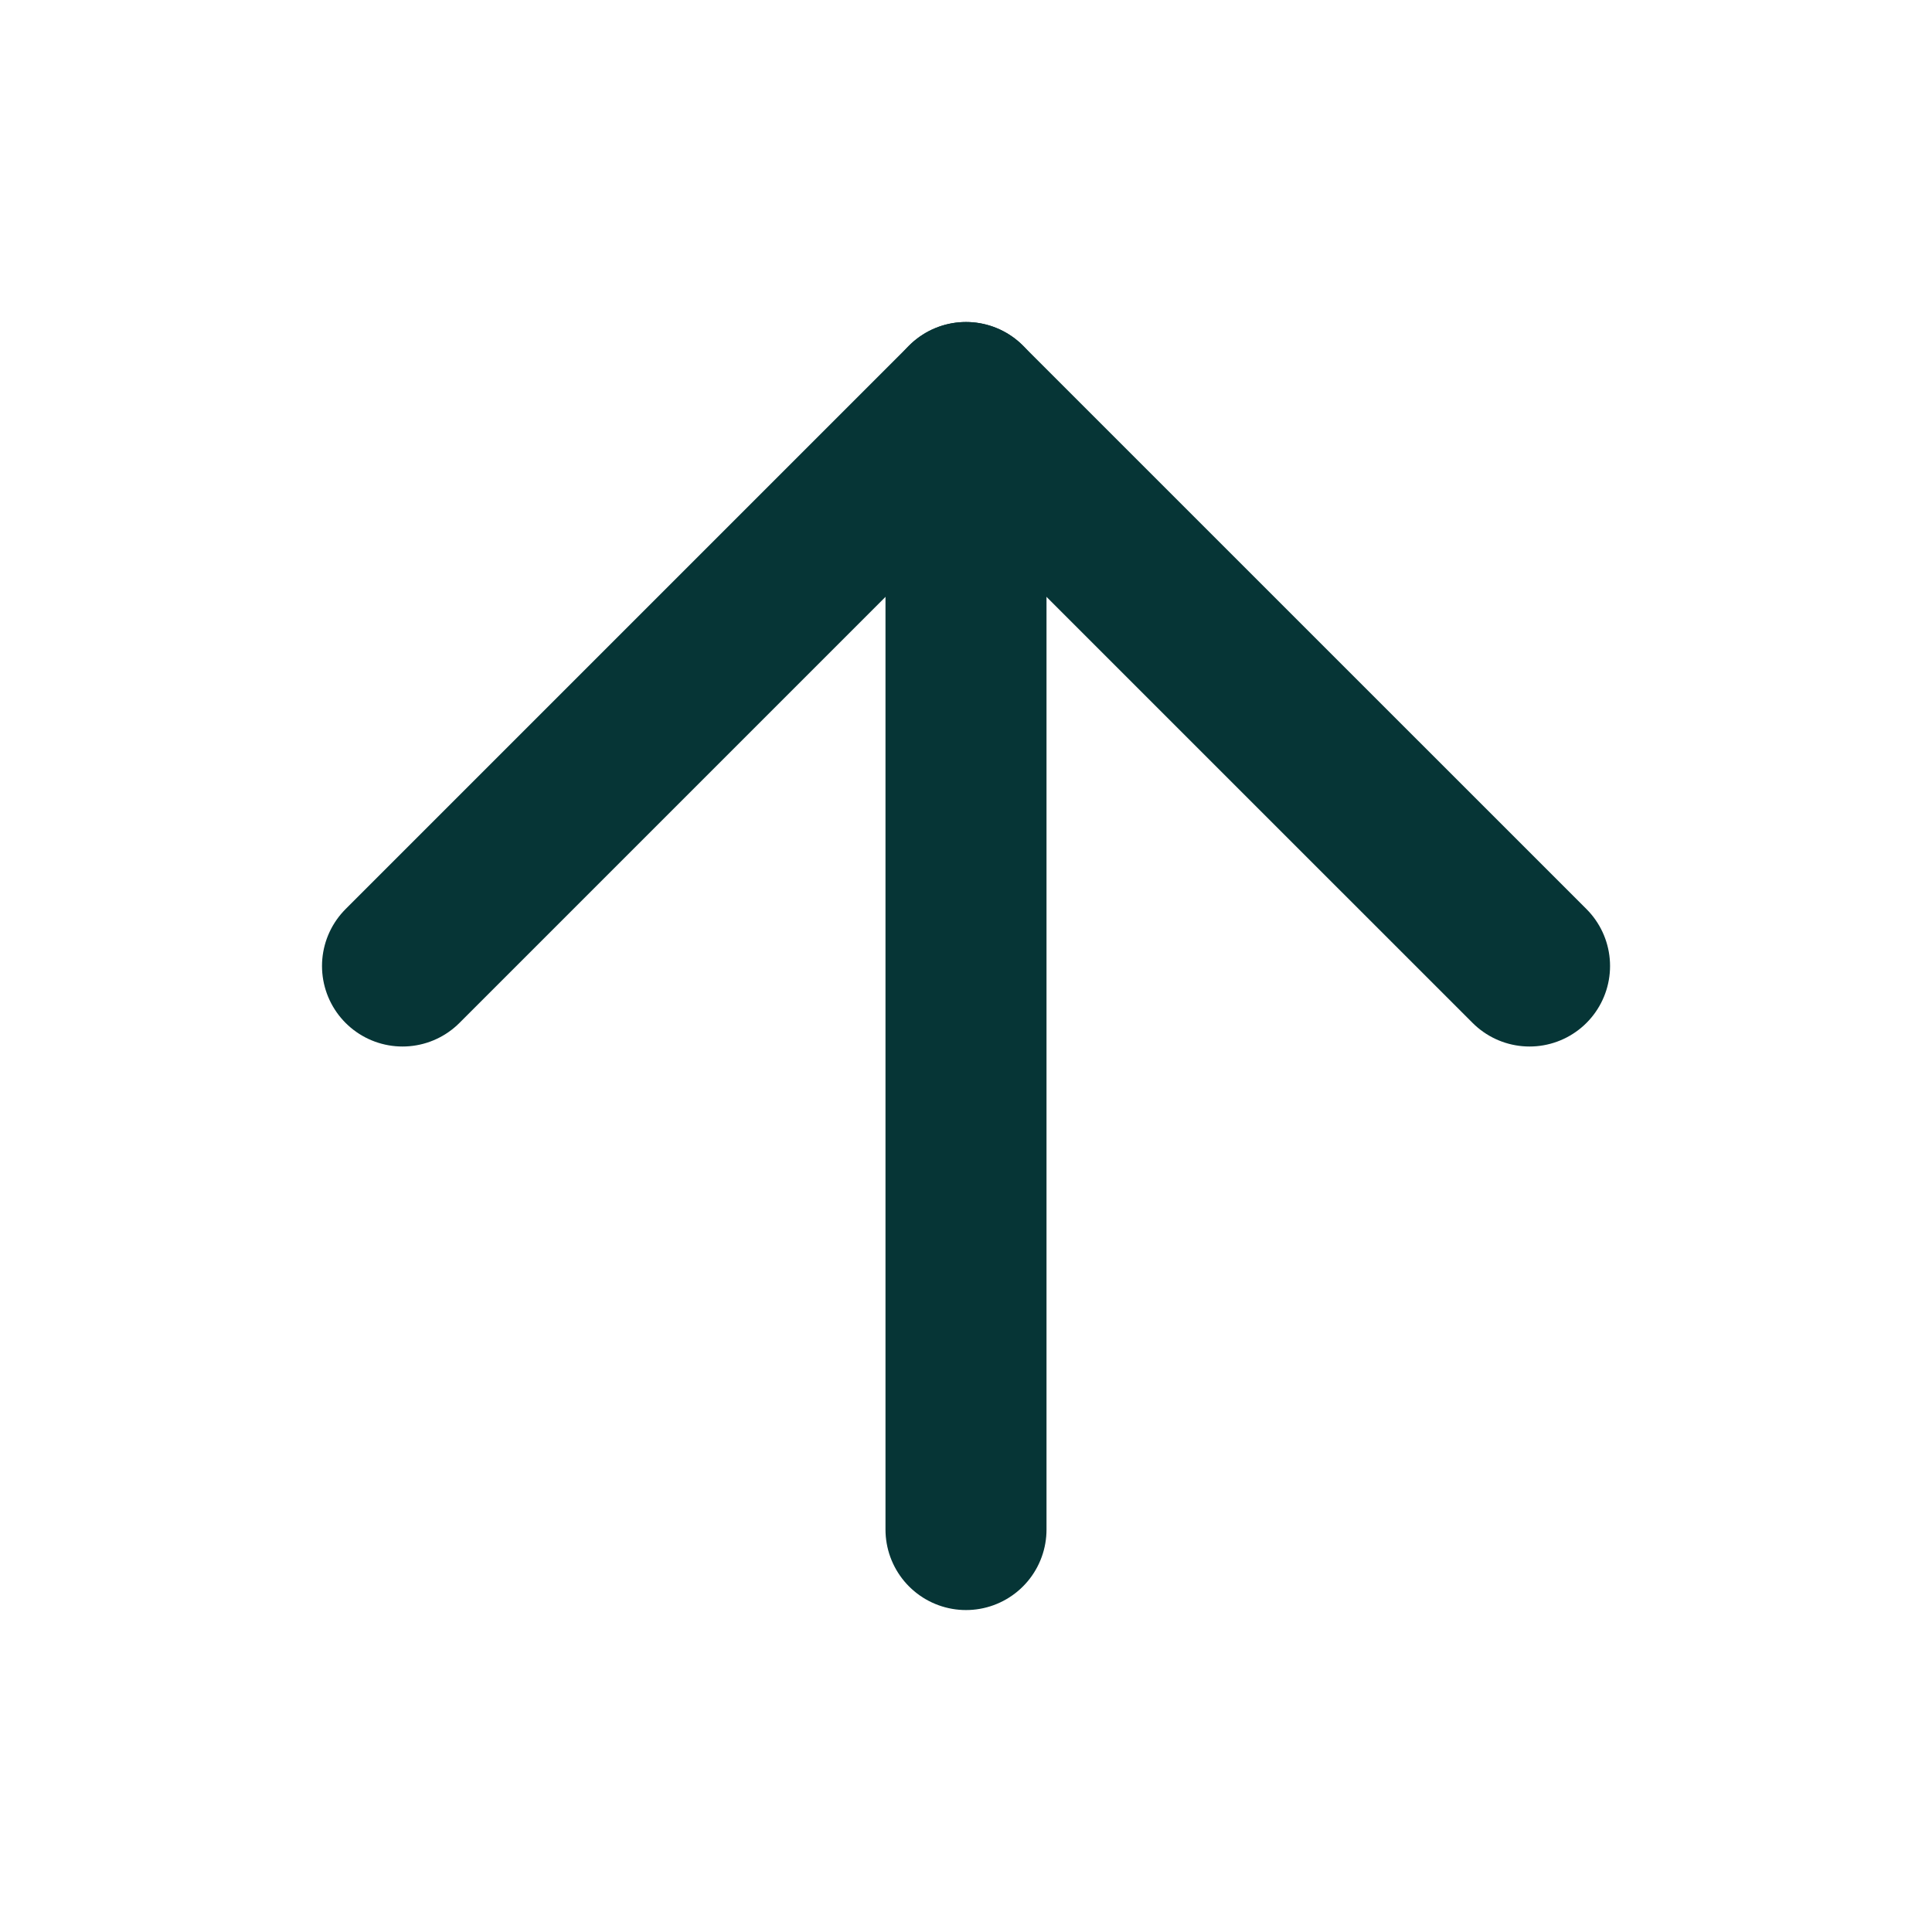
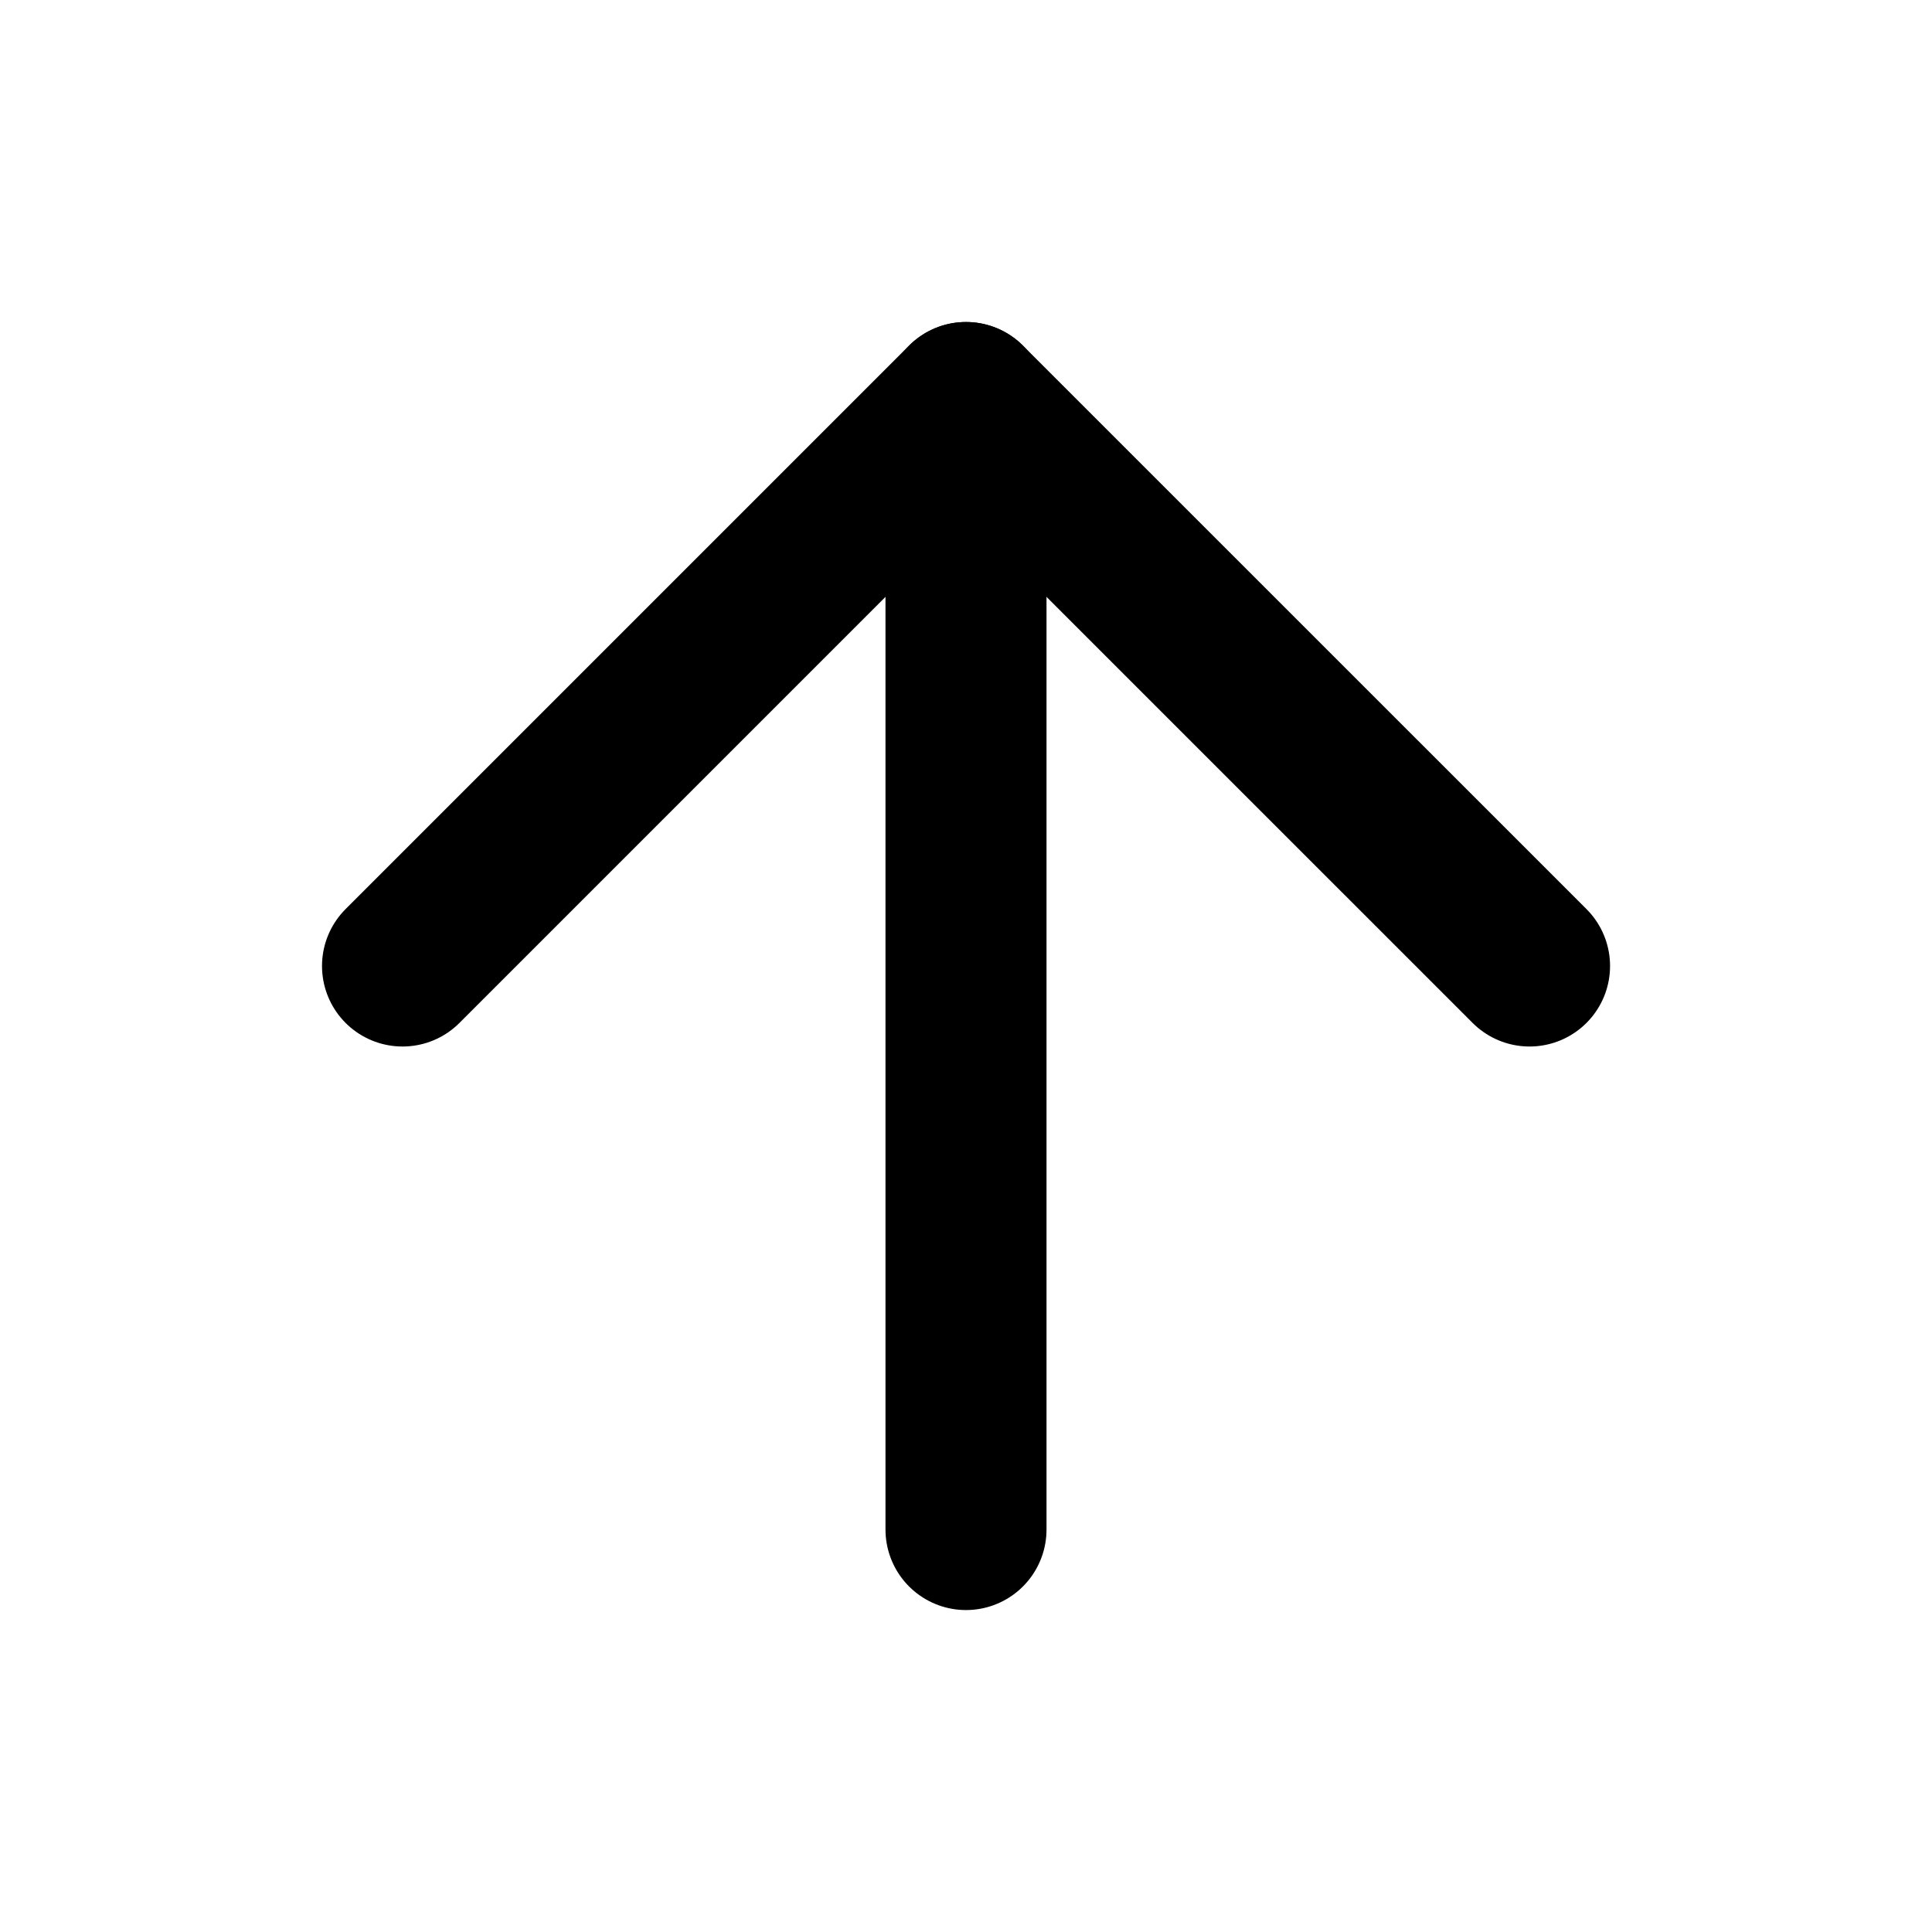
<svg xmlns="http://www.w3.org/2000/svg" width="32" height="32" viewBox="0 0 32 32" fill="none">
-   <path d="M16 25.334V6.667" stroke="#063536" stroke-width="2.667" stroke-linecap="round" stroke-linejoin="round" />
-   <path d="M6.667 16L16 6.667L25.334 16" stroke="#063536" stroke-width="2.667" stroke-linecap="round" stroke-linejoin="round" />
+   <path d="M16 25.334V6.667" stroke="currentColor" stroke-width="2.667" stroke-linecap="round" stroke-linejoin="round" />
+   <path d="M6.667 16L16 6.667L25.334 16" stroke="currentColor" stroke-width="2.667" stroke-linecap="round" stroke-linejoin="round" />
</svg>
